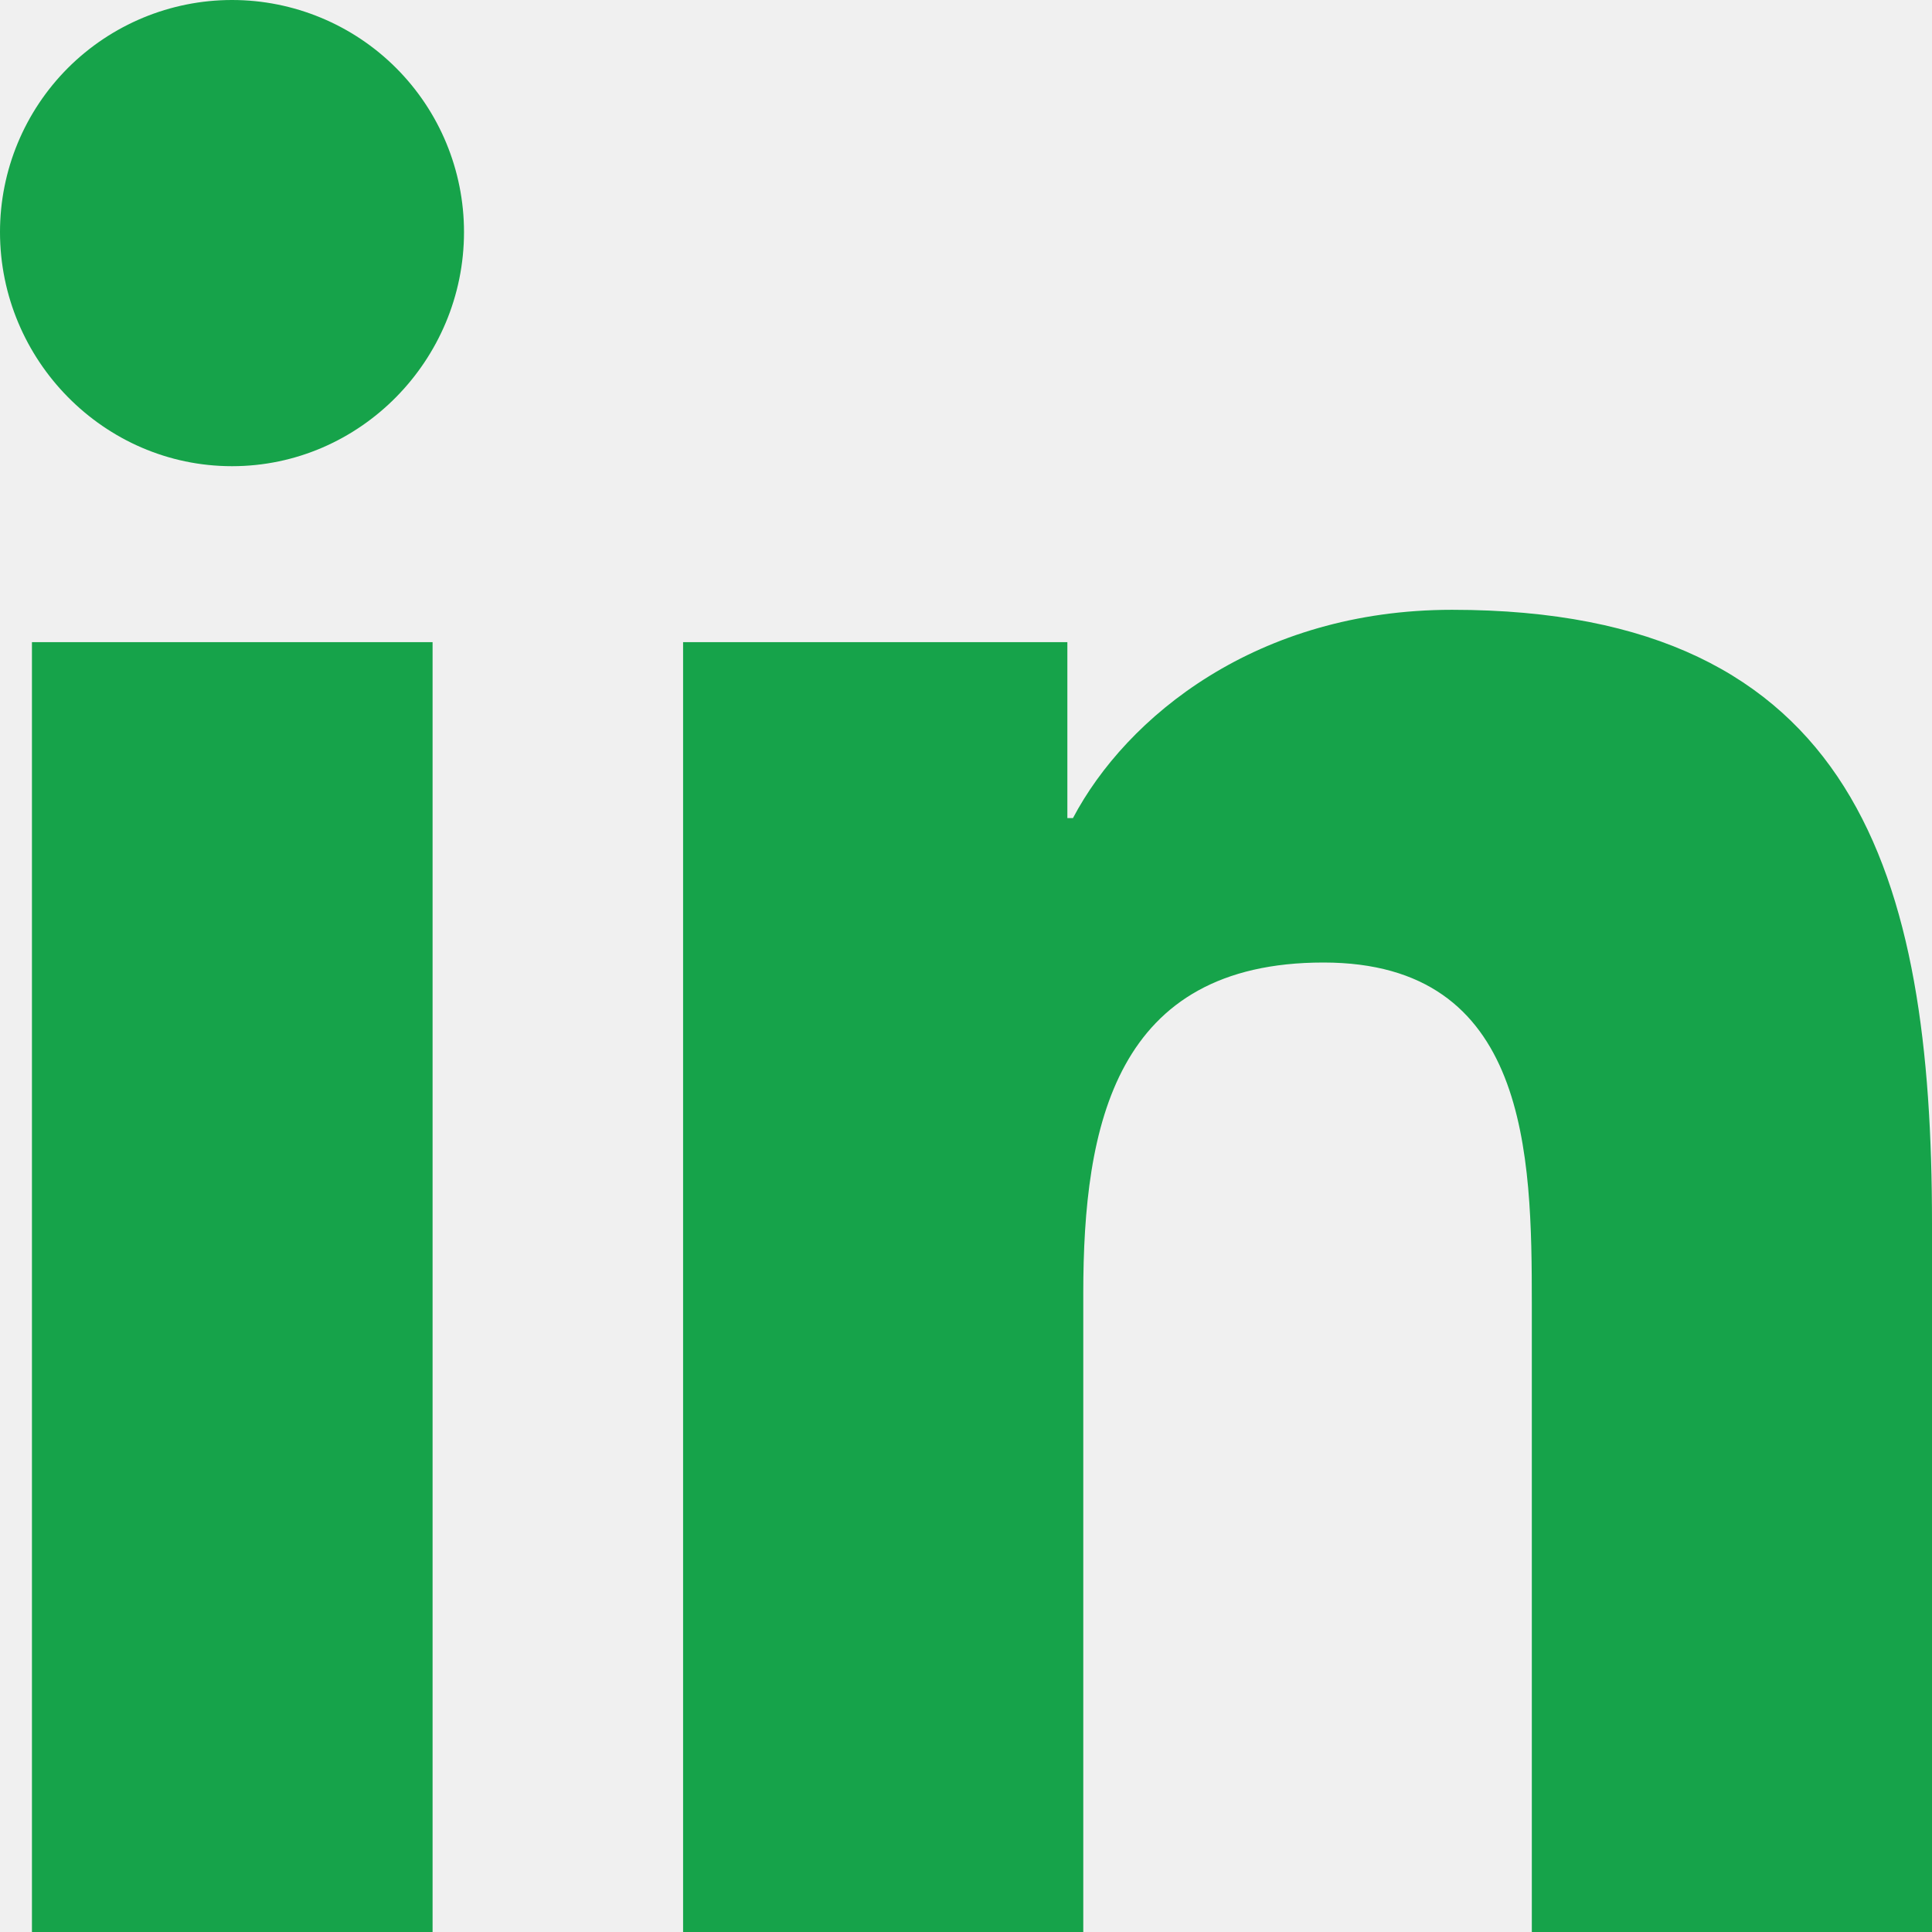
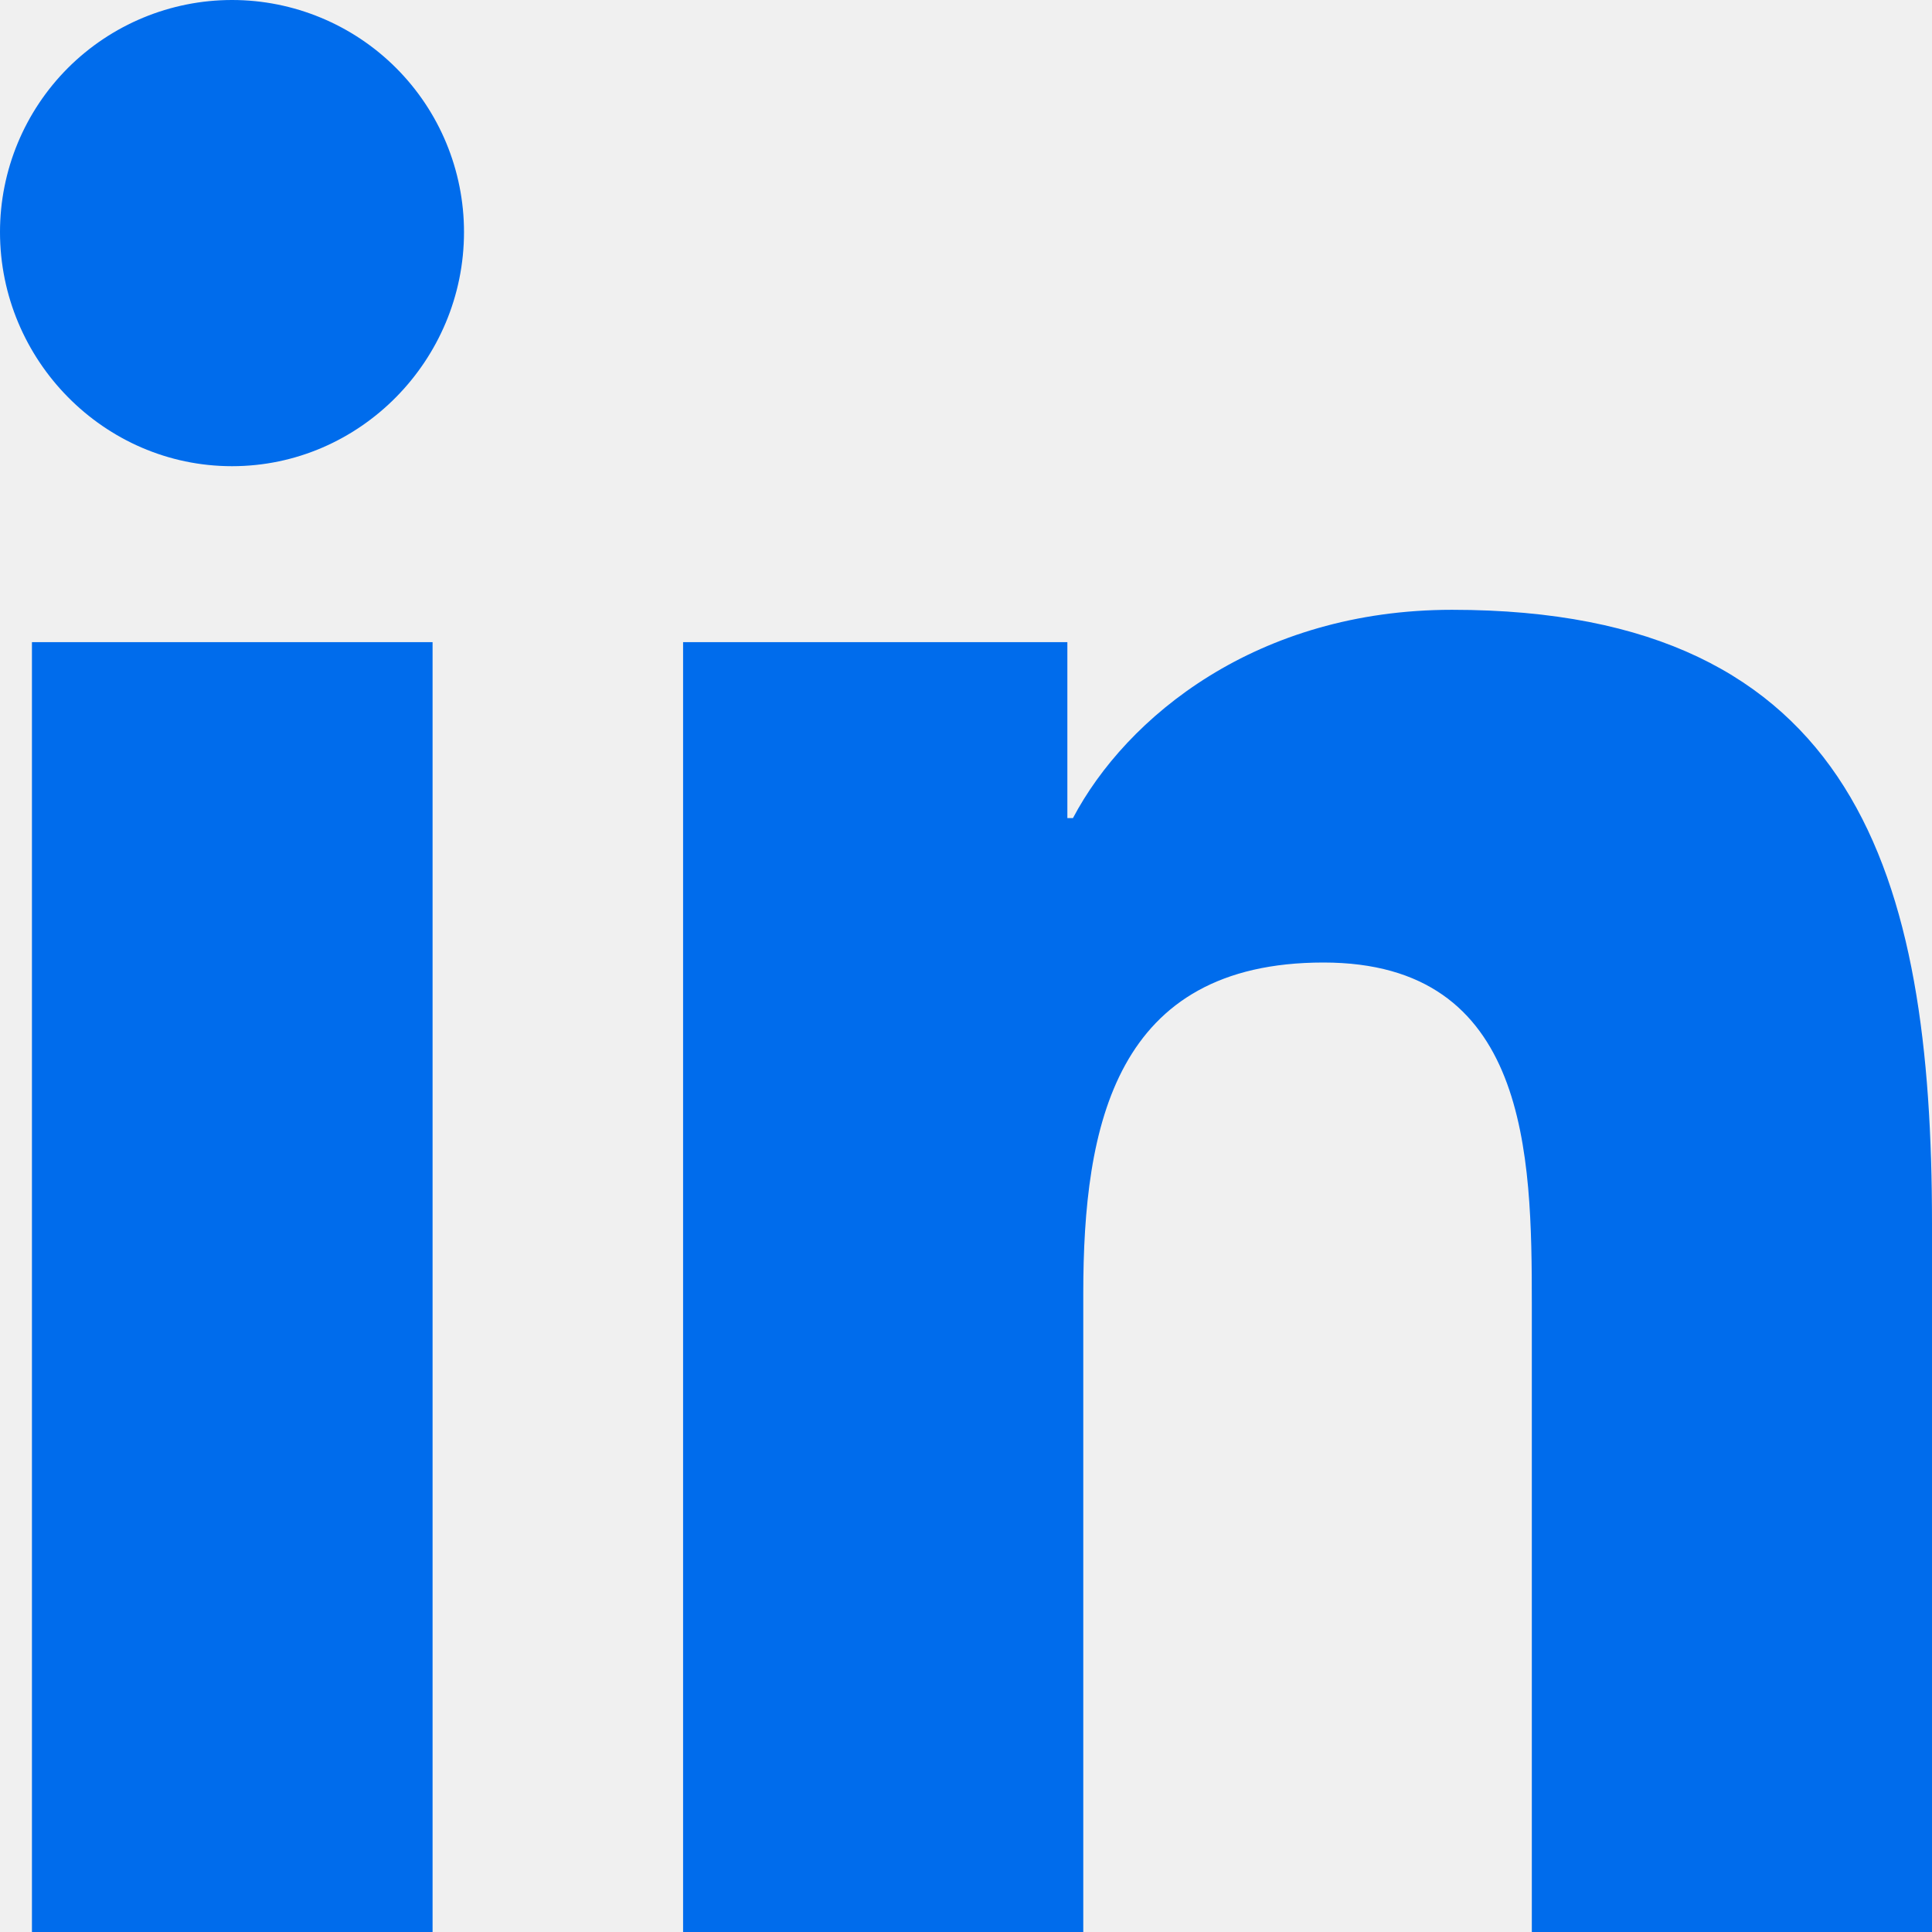
<svg xmlns="http://www.w3.org/2000/svg" width="30" height="30" viewBox="0 0 30 30" fill="none">
-   <g clip-path="url(#clip0_61_76)">
-     <path d="M6.717 30H0.496V9.971H6.717V30ZM3.603 7.239C1.614 7.239 0 5.592 0 3.603C0 2.647 0.38 1.731 1.055 1.055C1.731 0.38 2.647 0 3.603 0C4.558 0 5.475 0.38 6.15 1.055C6.826 1.731 7.205 2.647 7.205 3.603C7.205 5.592 5.592 7.239 3.603 7.239ZM29.993 30H23.786V20.25C23.786 17.926 23.739 14.946 20.551 14.946C17.317 14.946 16.821 17.471 16.821 20.083V30H10.607V9.971H16.574V12.703H16.661C17.491 11.13 19.52 9.469 22.547 9.469C28.841 9.469 30 13.614 30 18.998V30H29.993Z" fill="#16A34A" />
-   </g>
-   <defs>
-     <clipPath id="clip0_61_76">
-       <rect width="30" height="30" fill="white" />
-     </clipPath>
-   </defs>
+   <path d="M6.717 30H0.496V9.971H6.717V30ZM3.603 7.239C1.614 7.239 0 5.592 0 3.603C0 2.647 0.38 1.731 1.055 1.055C1.731 0.38 2.647 0 3.603 0C4.558 0 5.475 0.38 6.15 1.055C6.826 1.731 7.205 2.647 7.205 3.603C7.205 5.592 5.592 7.239 3.603 7.239ZM29.993 30H23.786V20.25C23.786 17.926 23.739 14.946 20.551 14.946C17.317 14.946 16.821 17.471 16.821 20.083V30H10.607V9.971H16.574V12.703H16.661C17.491 11.13 19.52 9.469 22.547 9.469C28.841 9.469 30 13.614 30 18.998V30H29.993Z" fill="#006CEC" />
</svg>
